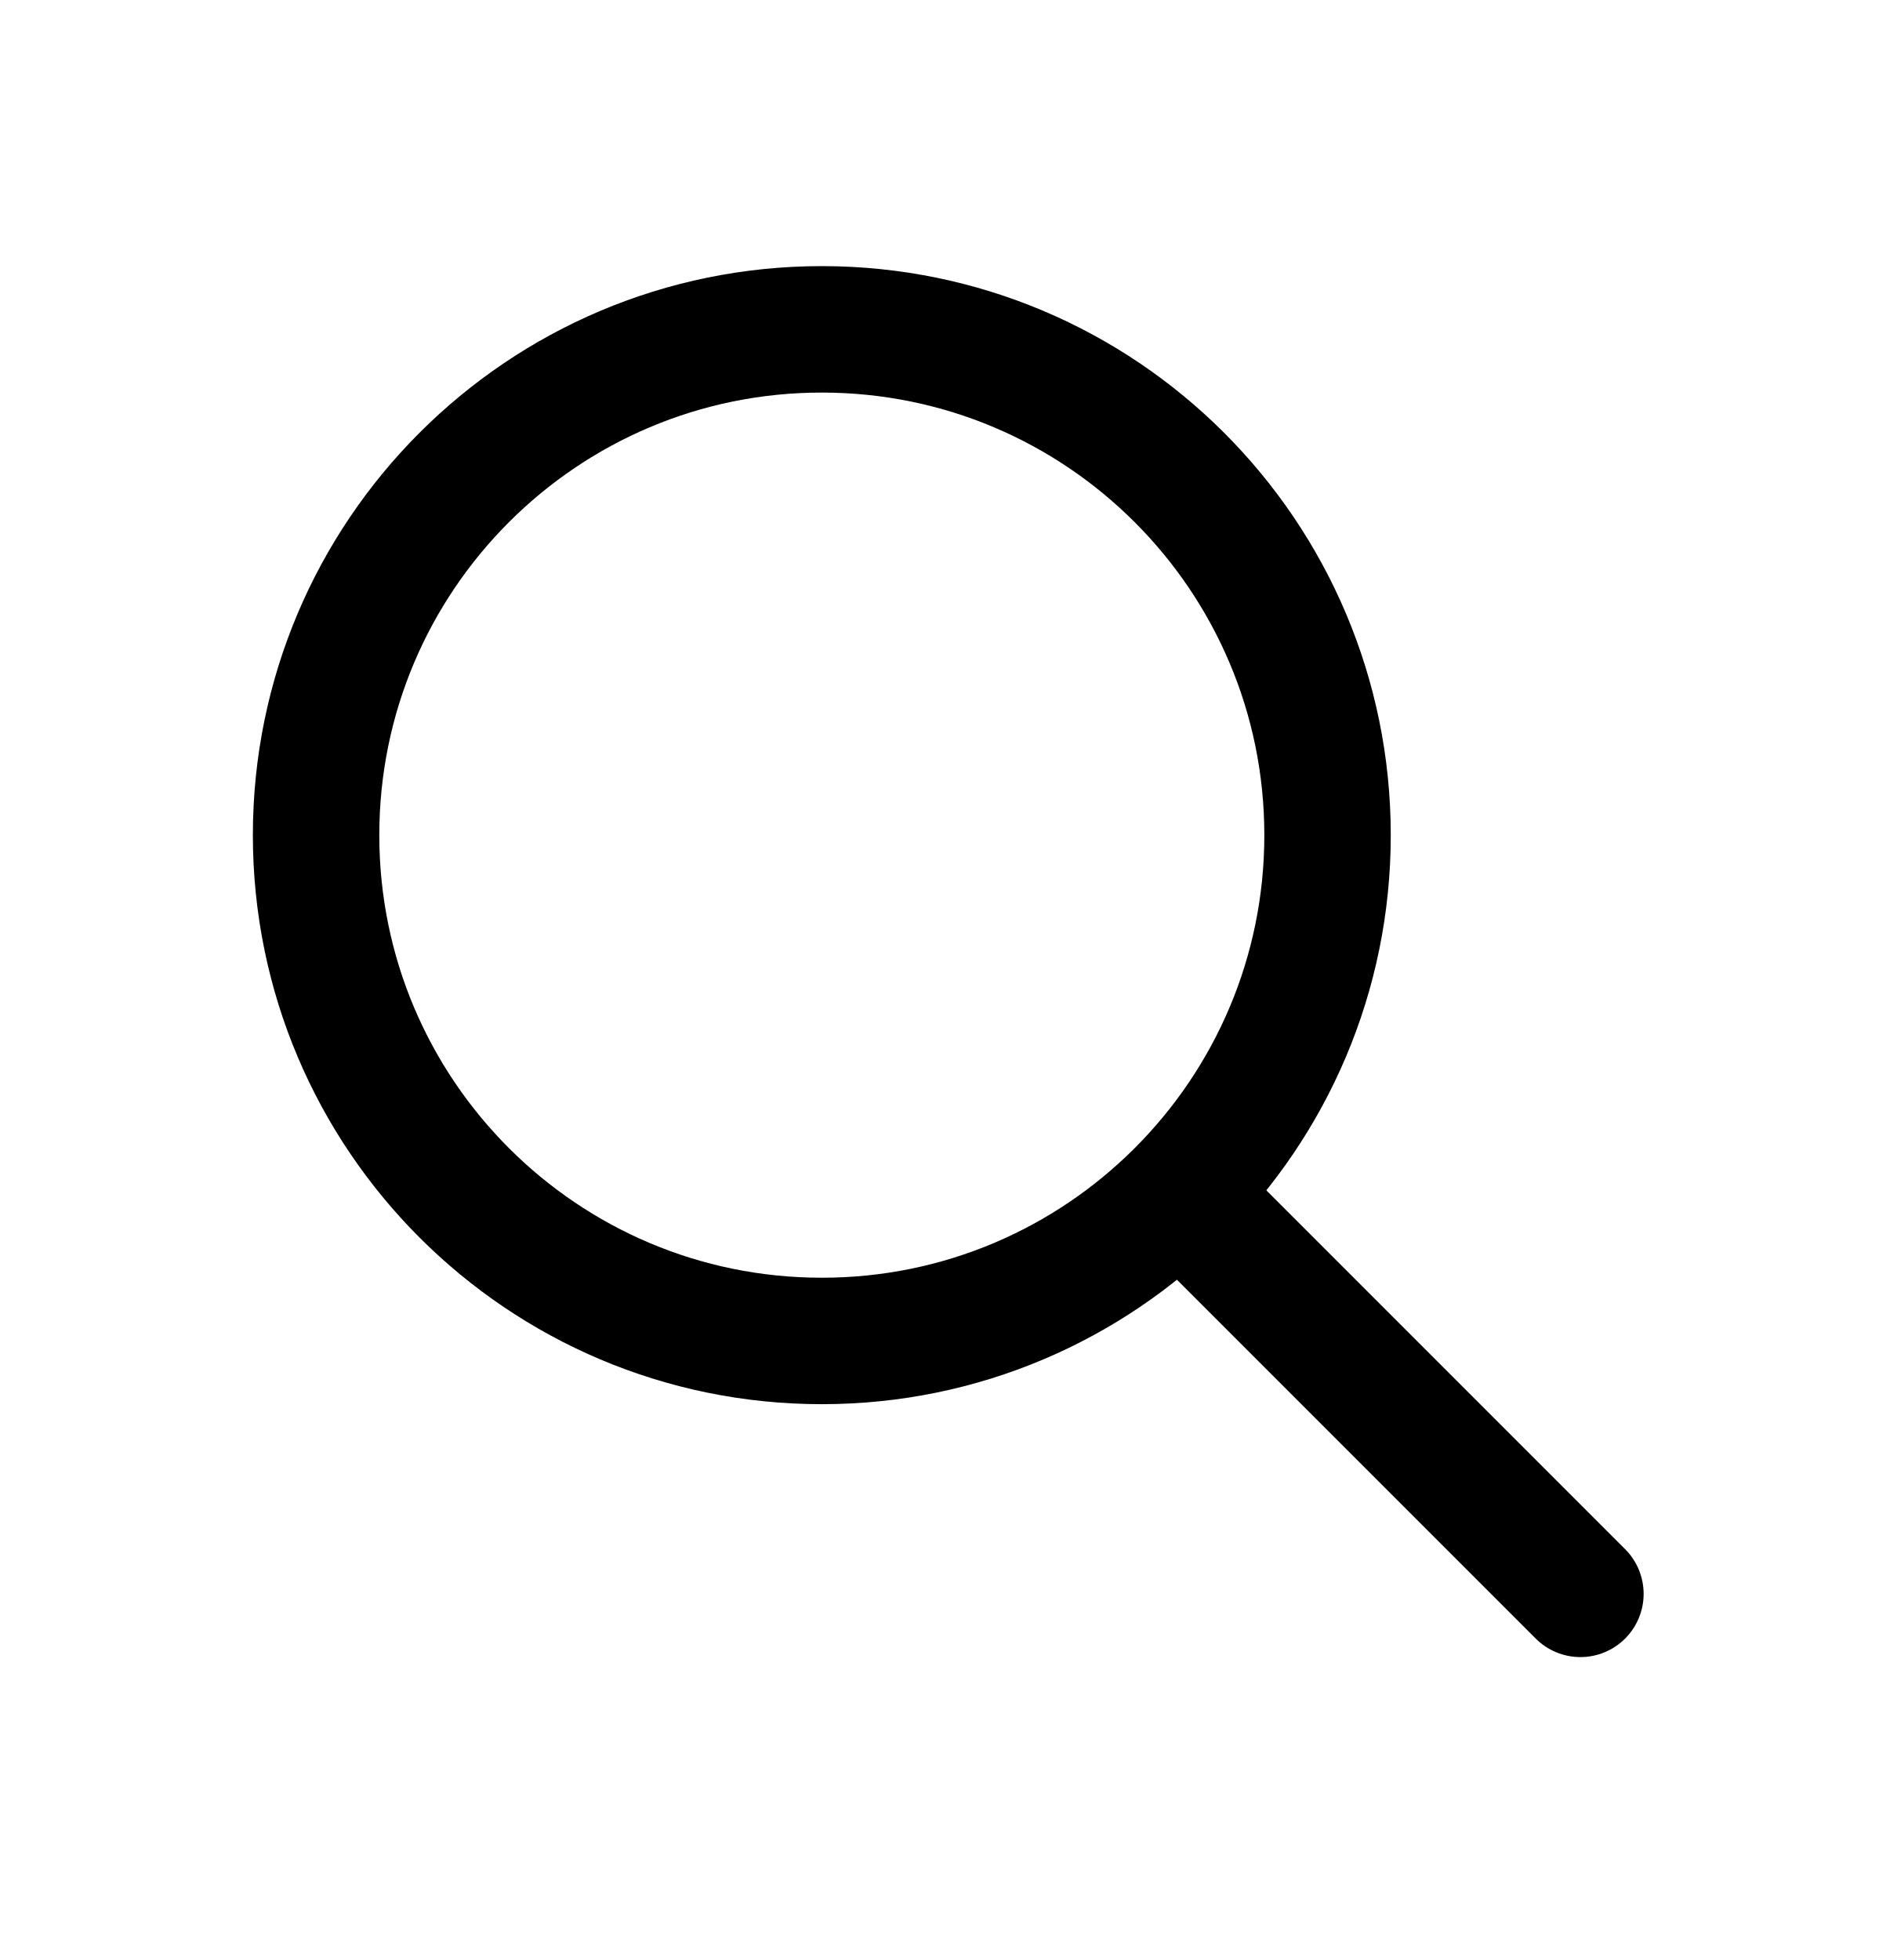
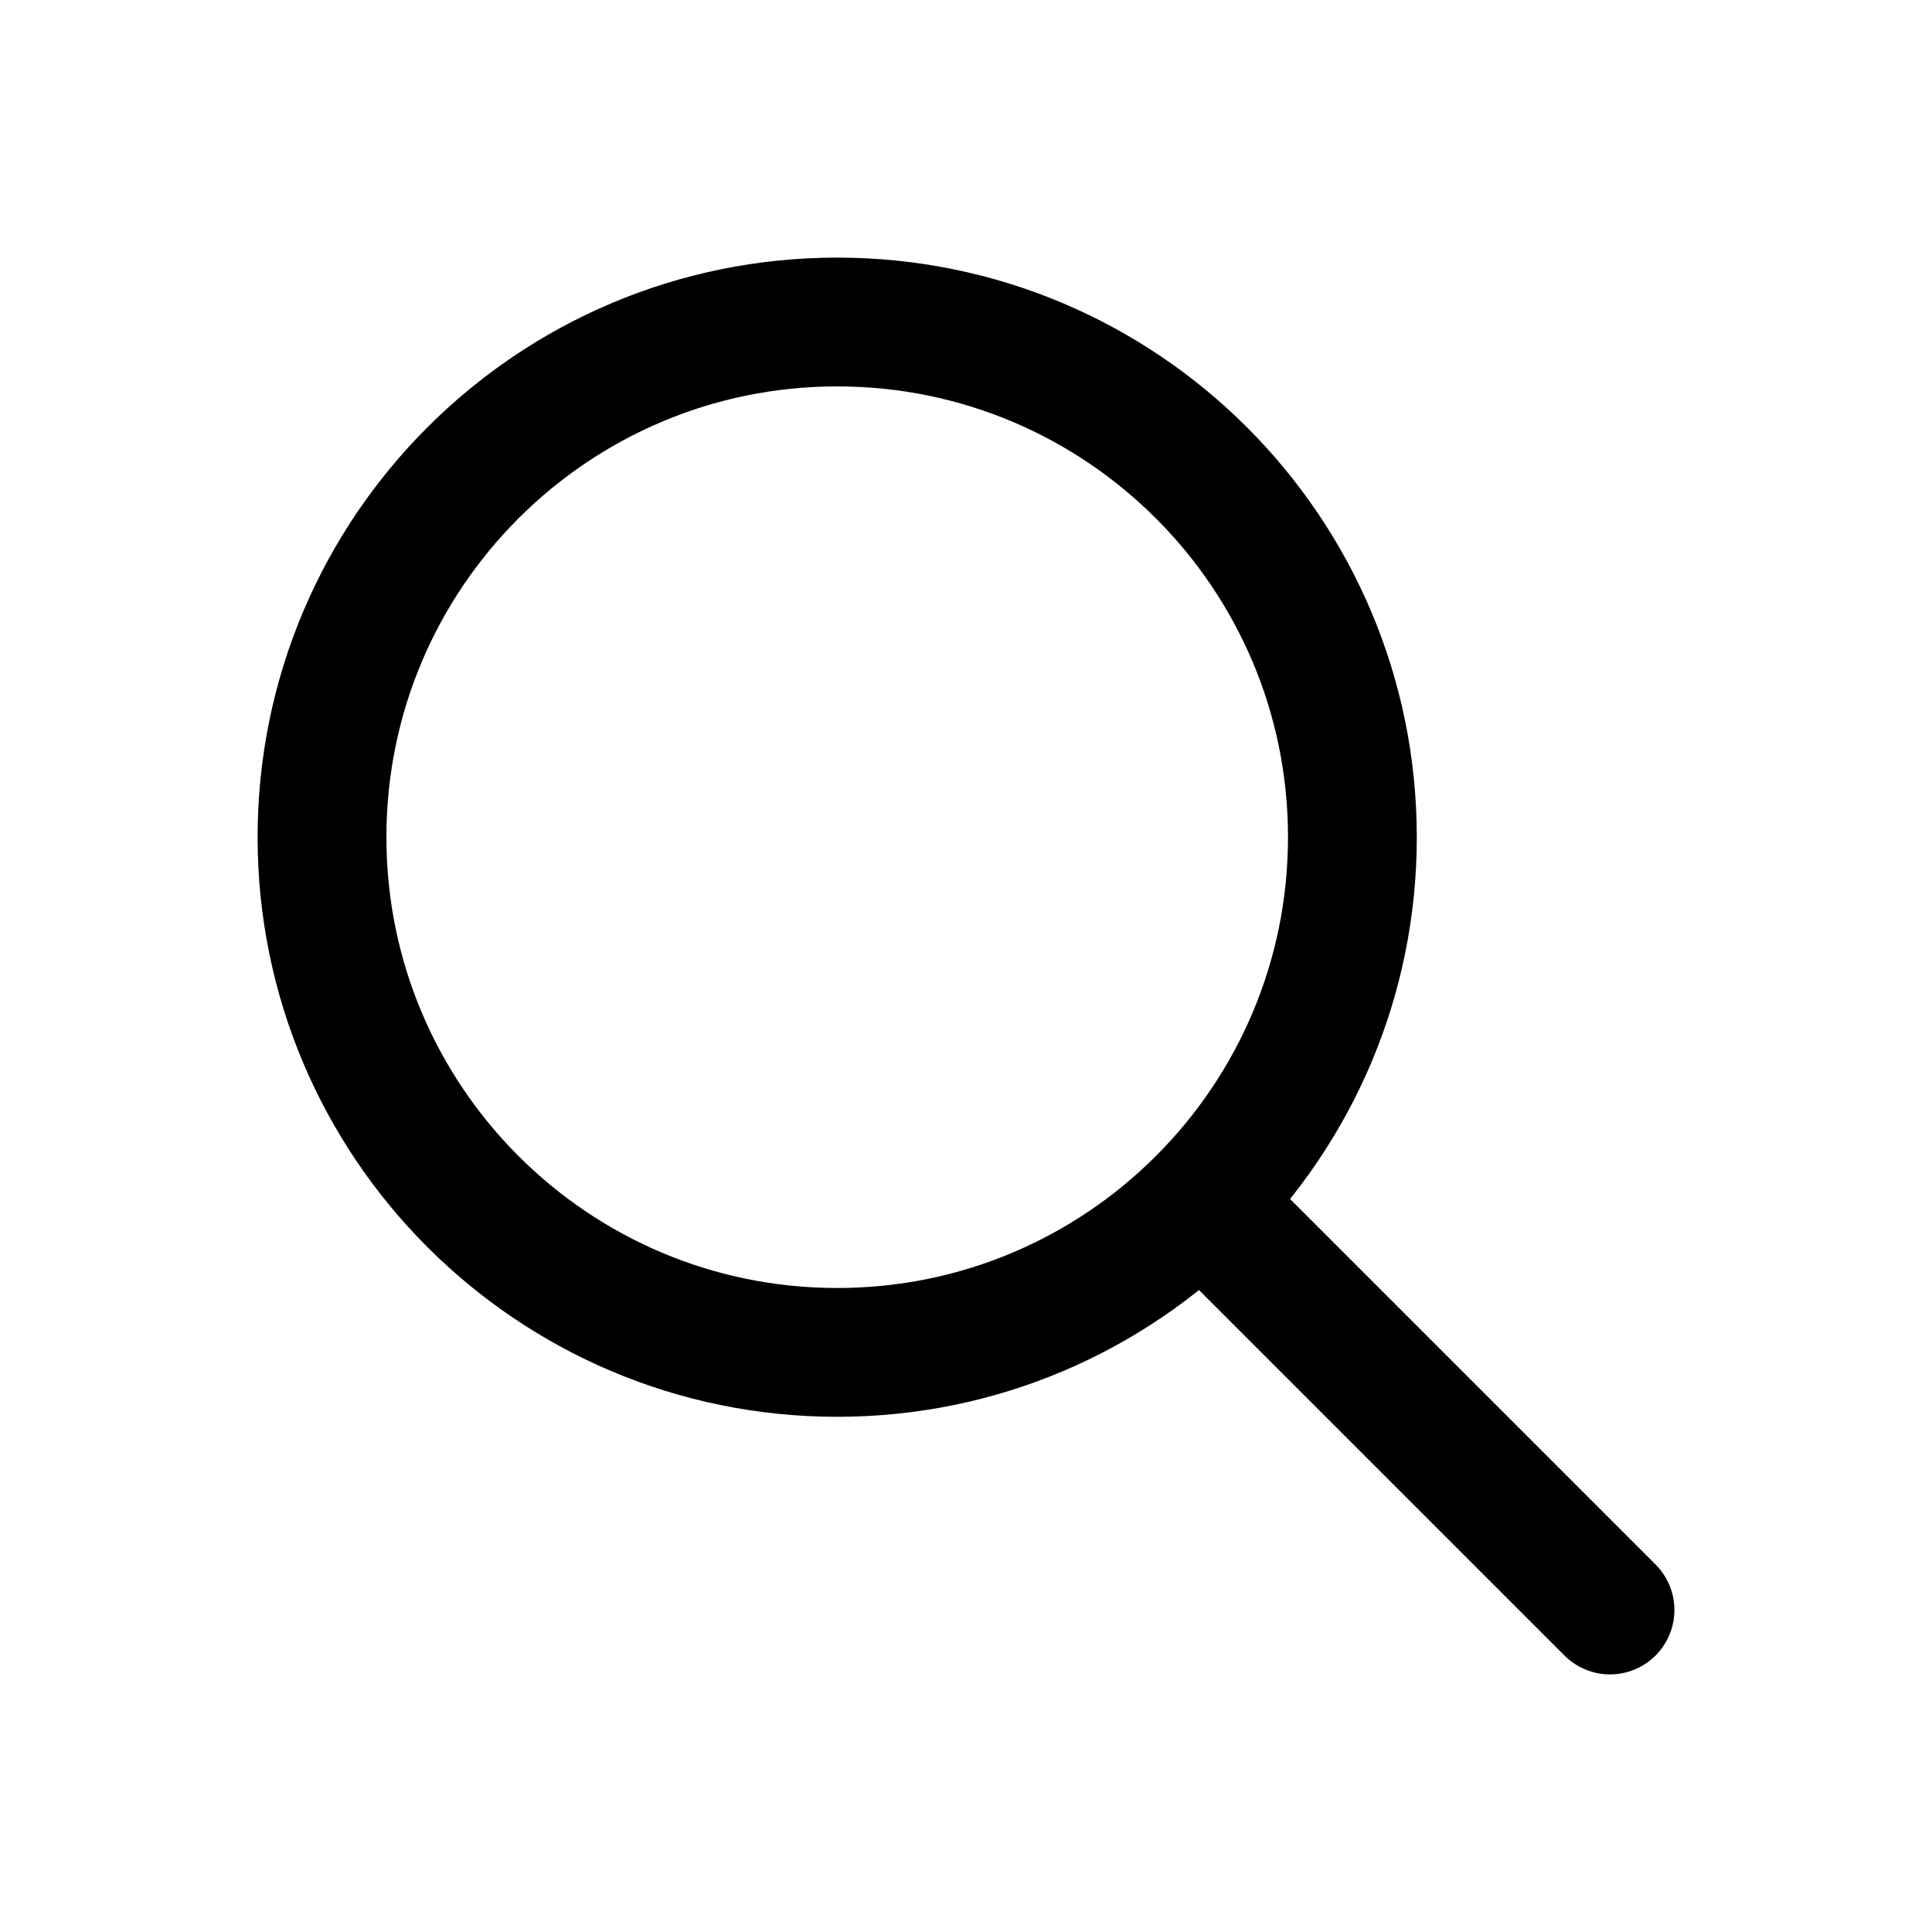
- <svg xmlns="http://www.w3.org/2000/svg" width="30" height="31" fill="none">
-   <circle cx="13" cy="13.209" r="8" stroke="#000" stroke-width="2" />
-   <path stroke="#000" stroke-linecap="round" stroke-width="2" d="m19 19.209 6 6" />
+ <svg xmlns="http://www.w3.org/2000/svg" width="30" height="30" fill="none">
+   <circle cx="13" cy="13" r="8" stroke="#000" stroke-width="2" />
+   <path stroke="#000" stroke-linecap="round" stroke-width="2" d="m19 19 6 6" />
</svg>
